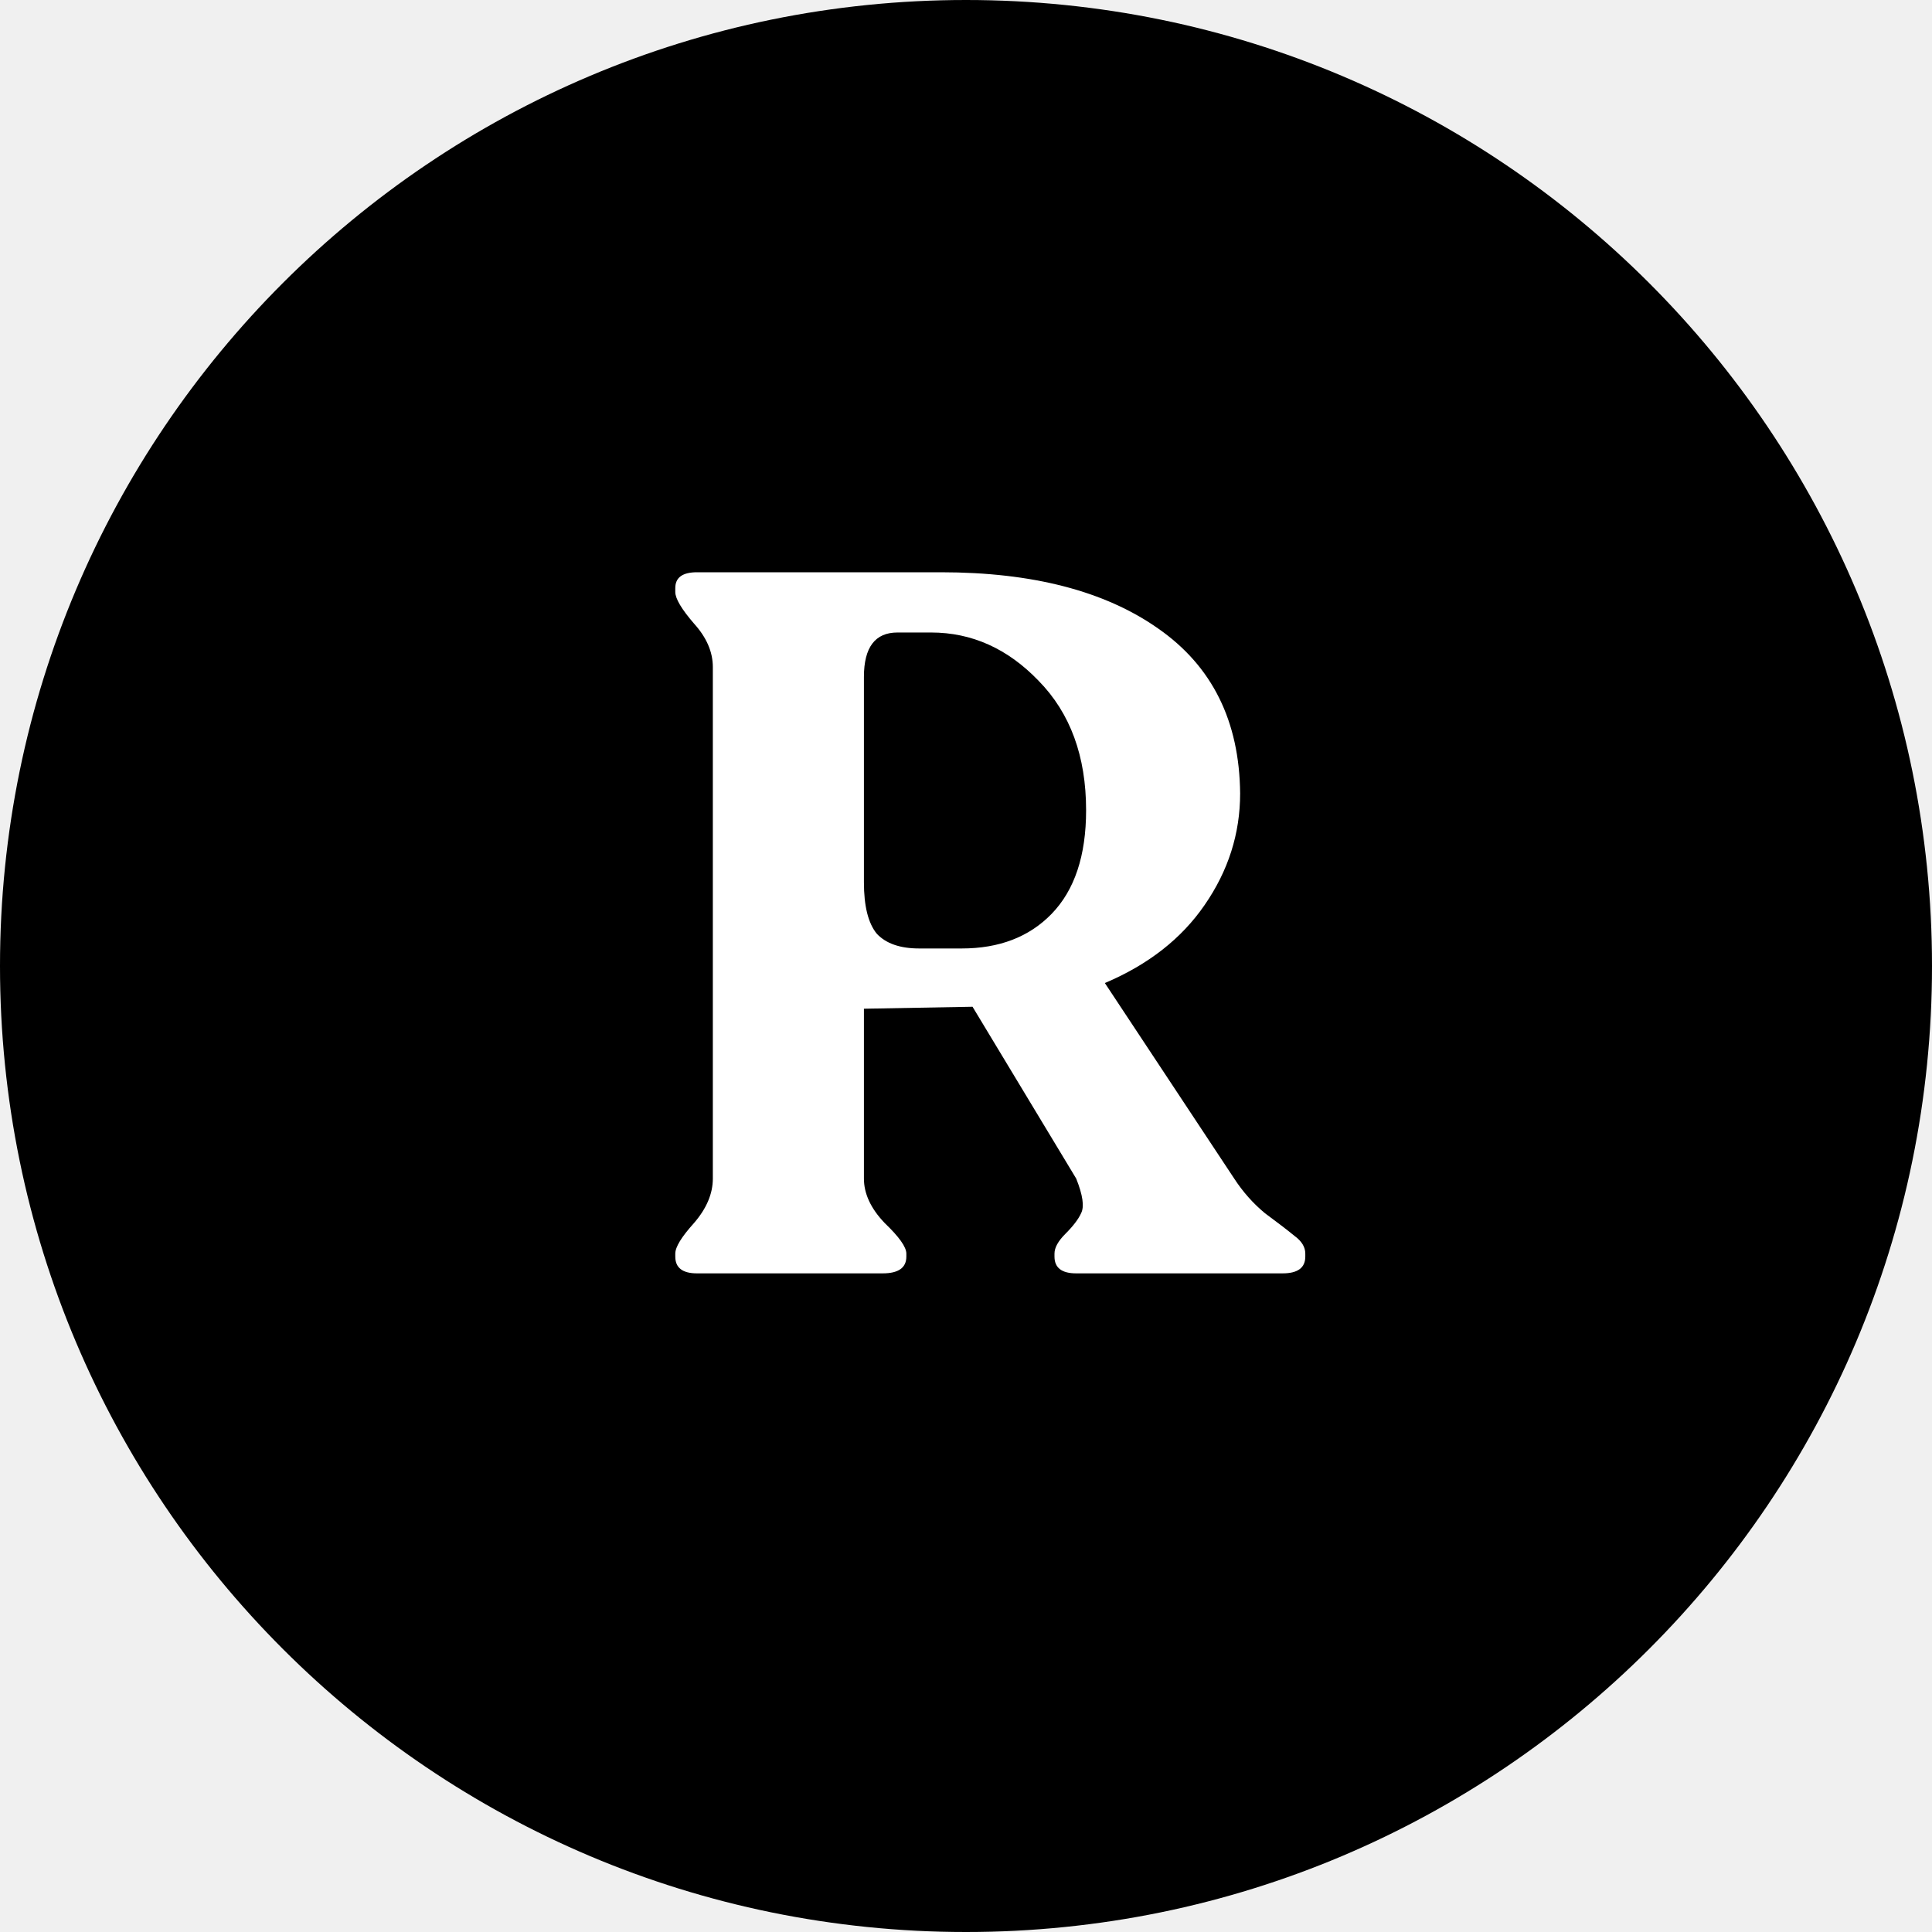
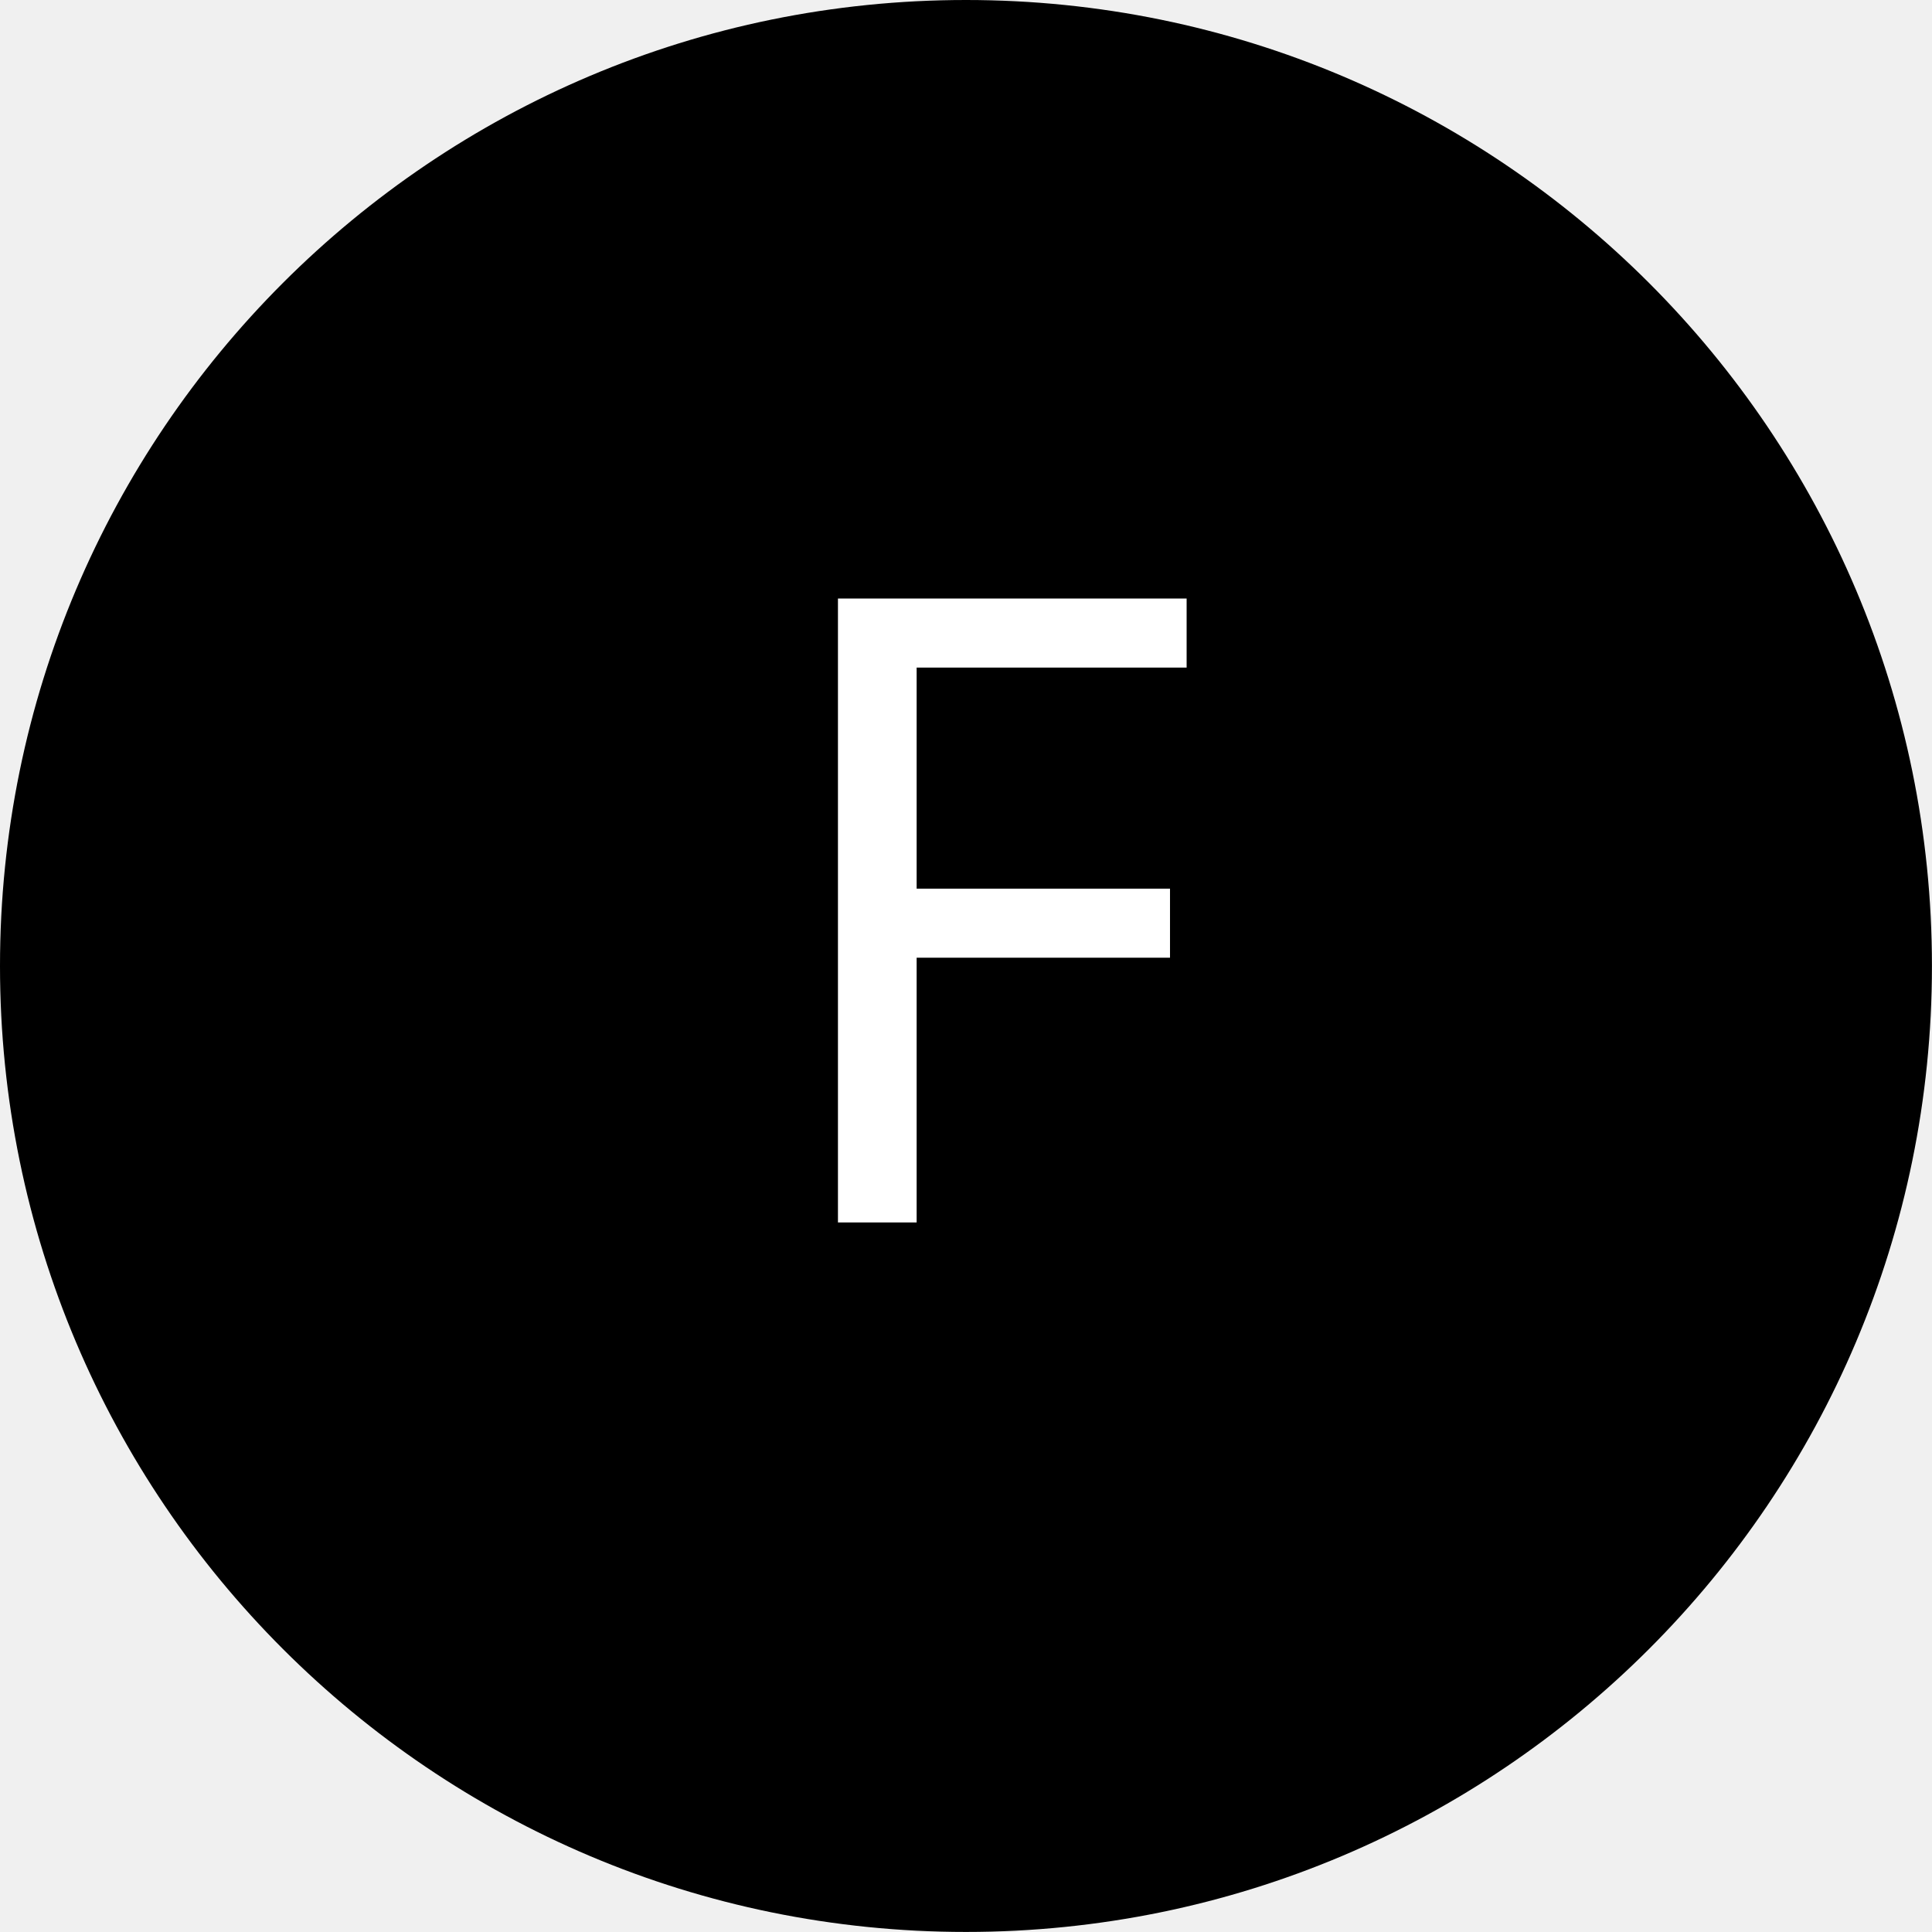
- <svg xmlns="http://www.w3.org/2000/svg" width="55" height="55" viewBox="0 0 55 55" fill="none">
-   <rect width="55" height="55" rx="27.5" fill="black" />
-   <path d="M35.135 33.551C35.379 33.926 35.669 34.254 36.007 34.535C36.363 34.798 36.644 35.013 36.85 35.182C37.056 35.332 37.159 35.5 37.159 35.688V35.772C37.159 36.091 36.944 36.25 36.513 36.25H30.637C30.225 36.25 30.019 36.091 30.019 35.772V35.688C30.019 35.519 30.122 35.332 30.328 35.126C30.553 34.901 30.703 34.704 30.778 34.535C30.872 34.348 30.825 34.02 30.637 33.551L27.686 28.66L24.594 28.716V33.551C24.594 33.982 24.79 34.404 25.184 34.816C25.596 35.21 25.802 35.5 25.802 35.688V35.772C25.802 36.091 25.577 36.25 25.128 36.25H19.843C19.43 36.25 19.224 36.091 19.224 35.772V35.688C19.224 35.5 19.402 35.21 19.758 34.816C20.114 34.404 20.293 33.982 20.293 33.551V18.99C20.293 18.559 20.114 18.146 19.758 17.753C19.402 17.341 19.224 17.041 19.224 16.853V16.741C19.224 16.441 19.43 16.291 19.843 16.291H26.786C29.391 16.291 31.453 16.825 32.971 17.893C34.507 18.962 35.285 20.526 35.304 22.588C35.304 23.731 34.967 24.79 34.292 25.765C33.636 26.72 32.69 27.461 31.453 27.985L35.135 33.551ZM26.168 27.001H27.377C28.445 27.001 29.297 26.674 29.935 26.018C30.591 25.343 30.919 24.359 30.919 23.066C30.919 21.529 30.469 20.302 29.569 19.383C28.688 18.465 27.667 18.006 26.505 18.006H25.549C24.912 18.006 24.594 18.428 24.594 19.271V25.118C24.594 25.793 24.715 26.28 24.959 26.58C25.221 26.861 25.624 27.001 26.168 27.001Z" fill="white" />
+ <svg xmlns="http://www.w3.org/2000/svg" id="Layer_1" data-name="Layer 1" viewBox="0 0 344.93 344.93">
+   <defs>
+     <style>.cls-1{font-size:156px;fill:#fff;font-family:Recoleta-RegularDEMO, Recoleta;letter-spacing:-0.02em;}</style>
+   </defs>
+   <circle cx="172.46" cy="172.46" r="172.46" />
+   <text class="cls-1" transform="translate(134.48 218.25)">F</text>
</svg>
